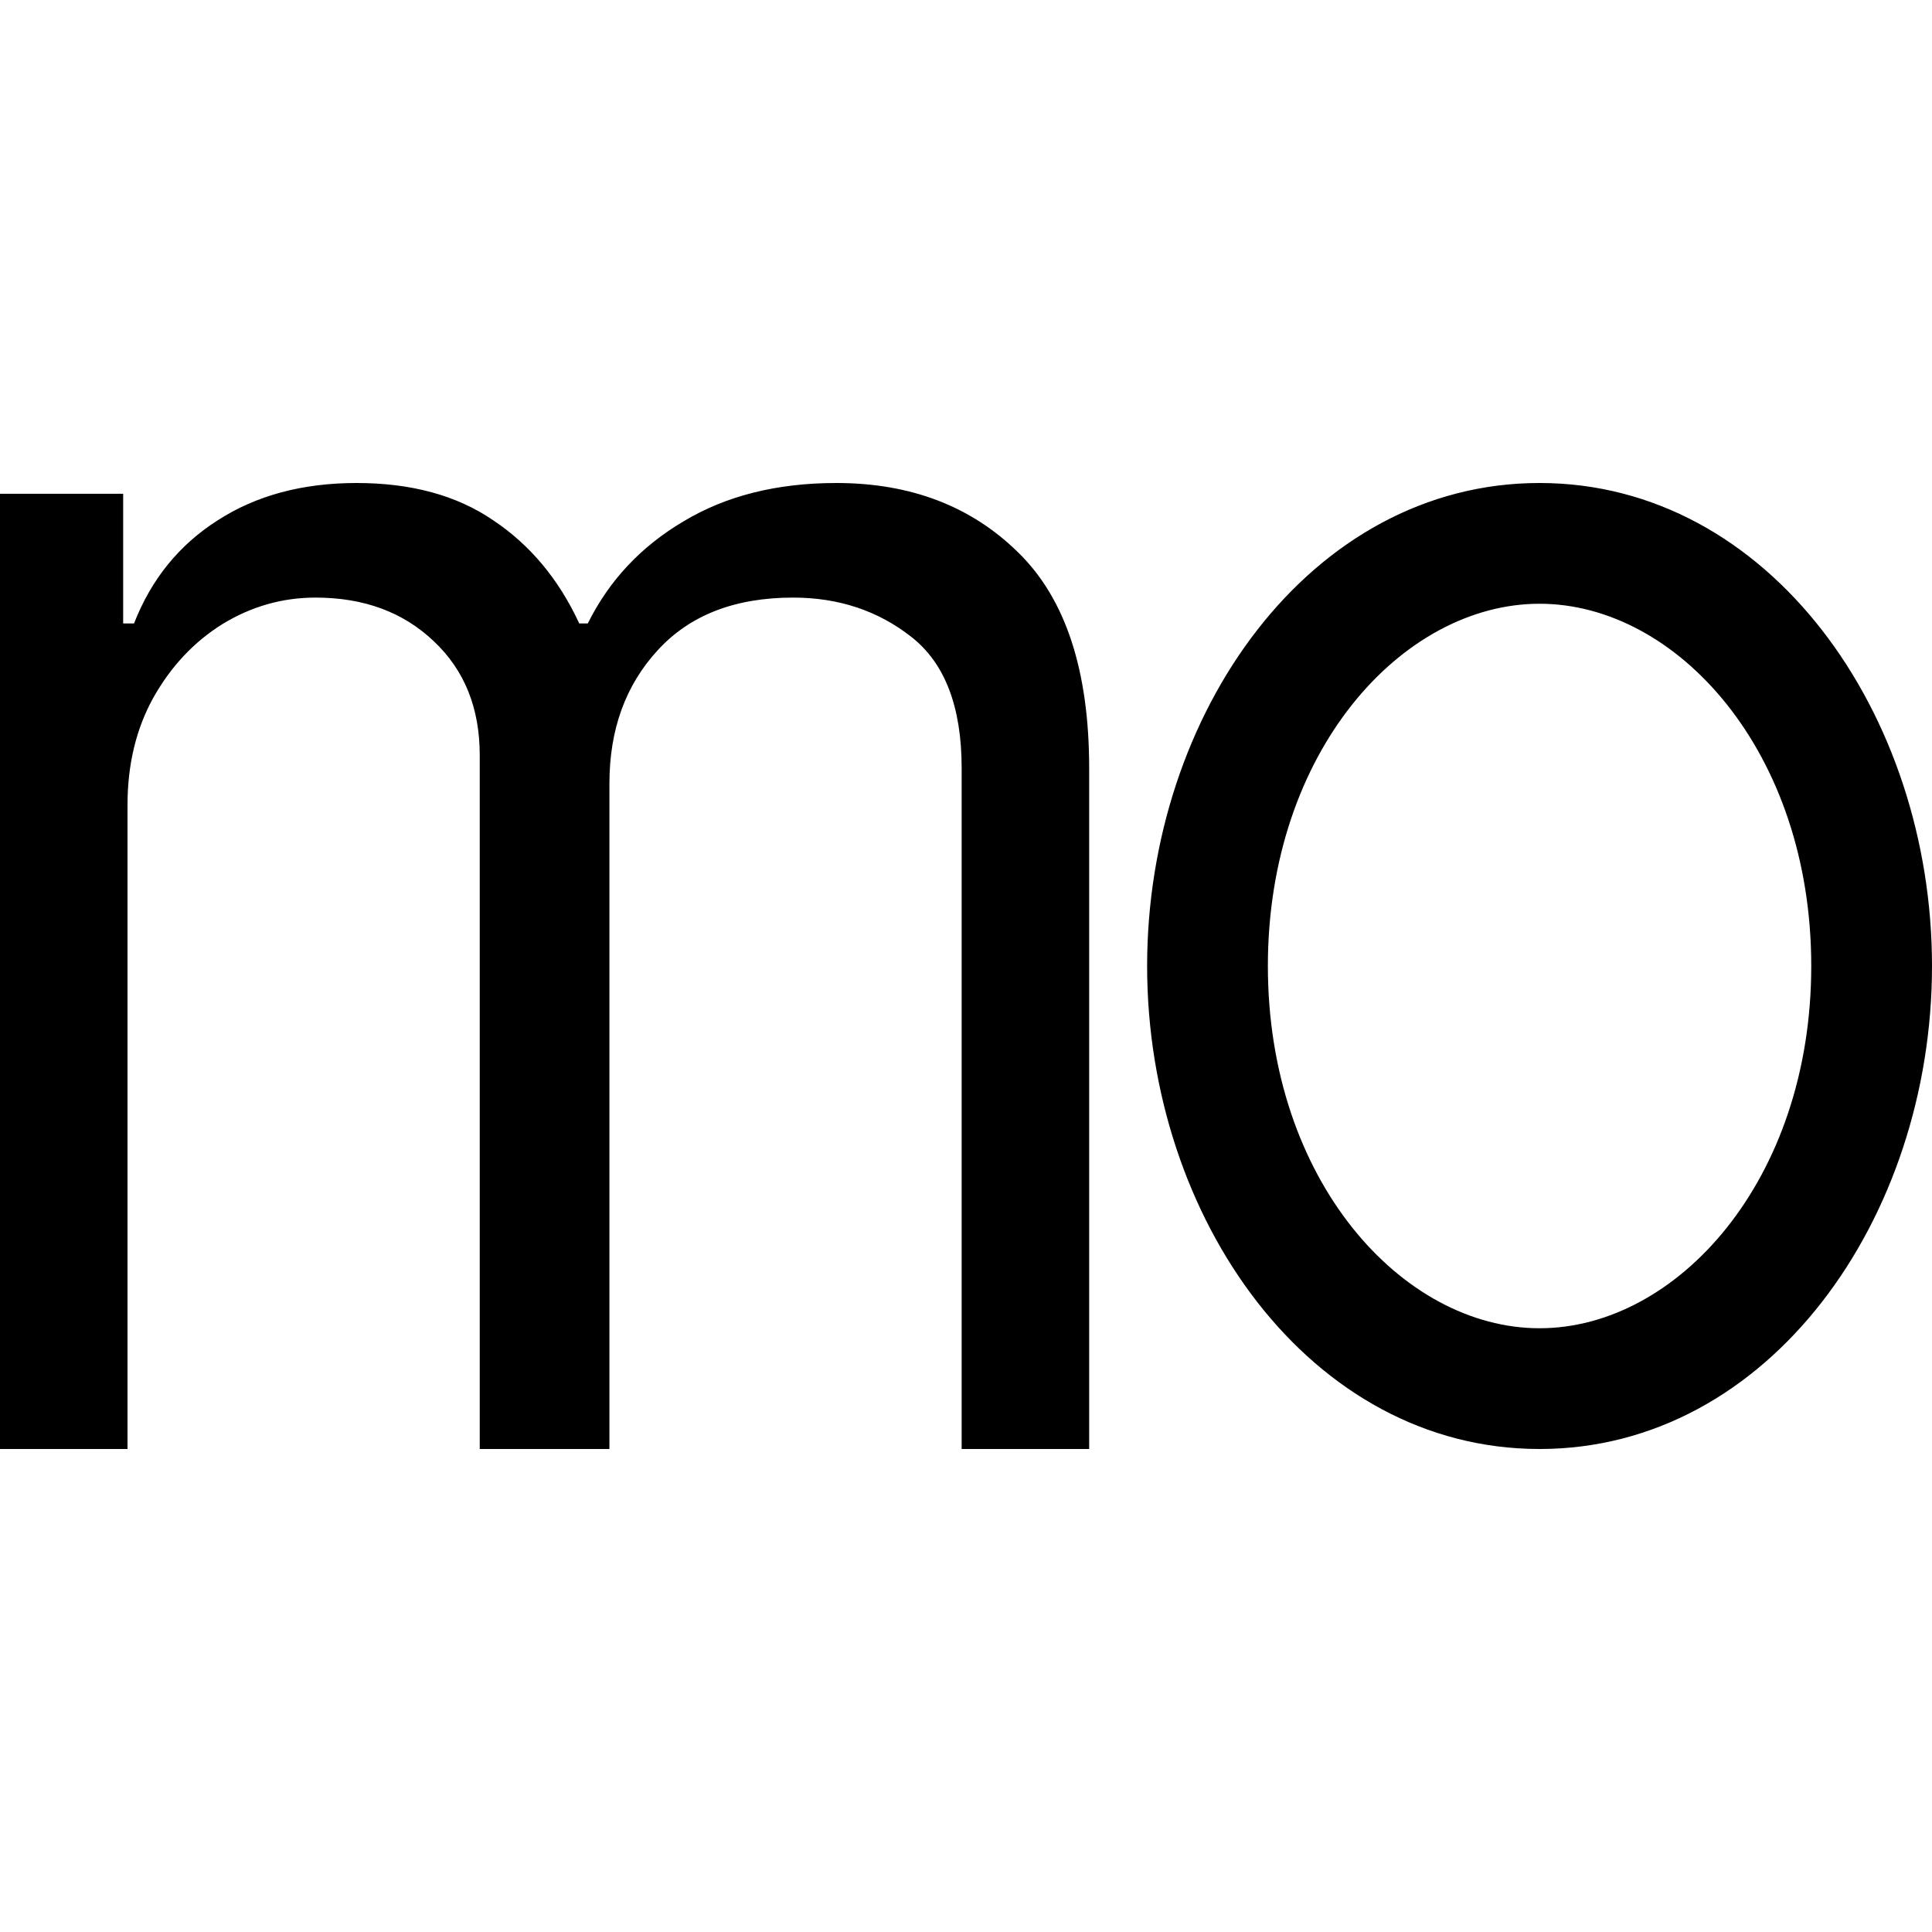
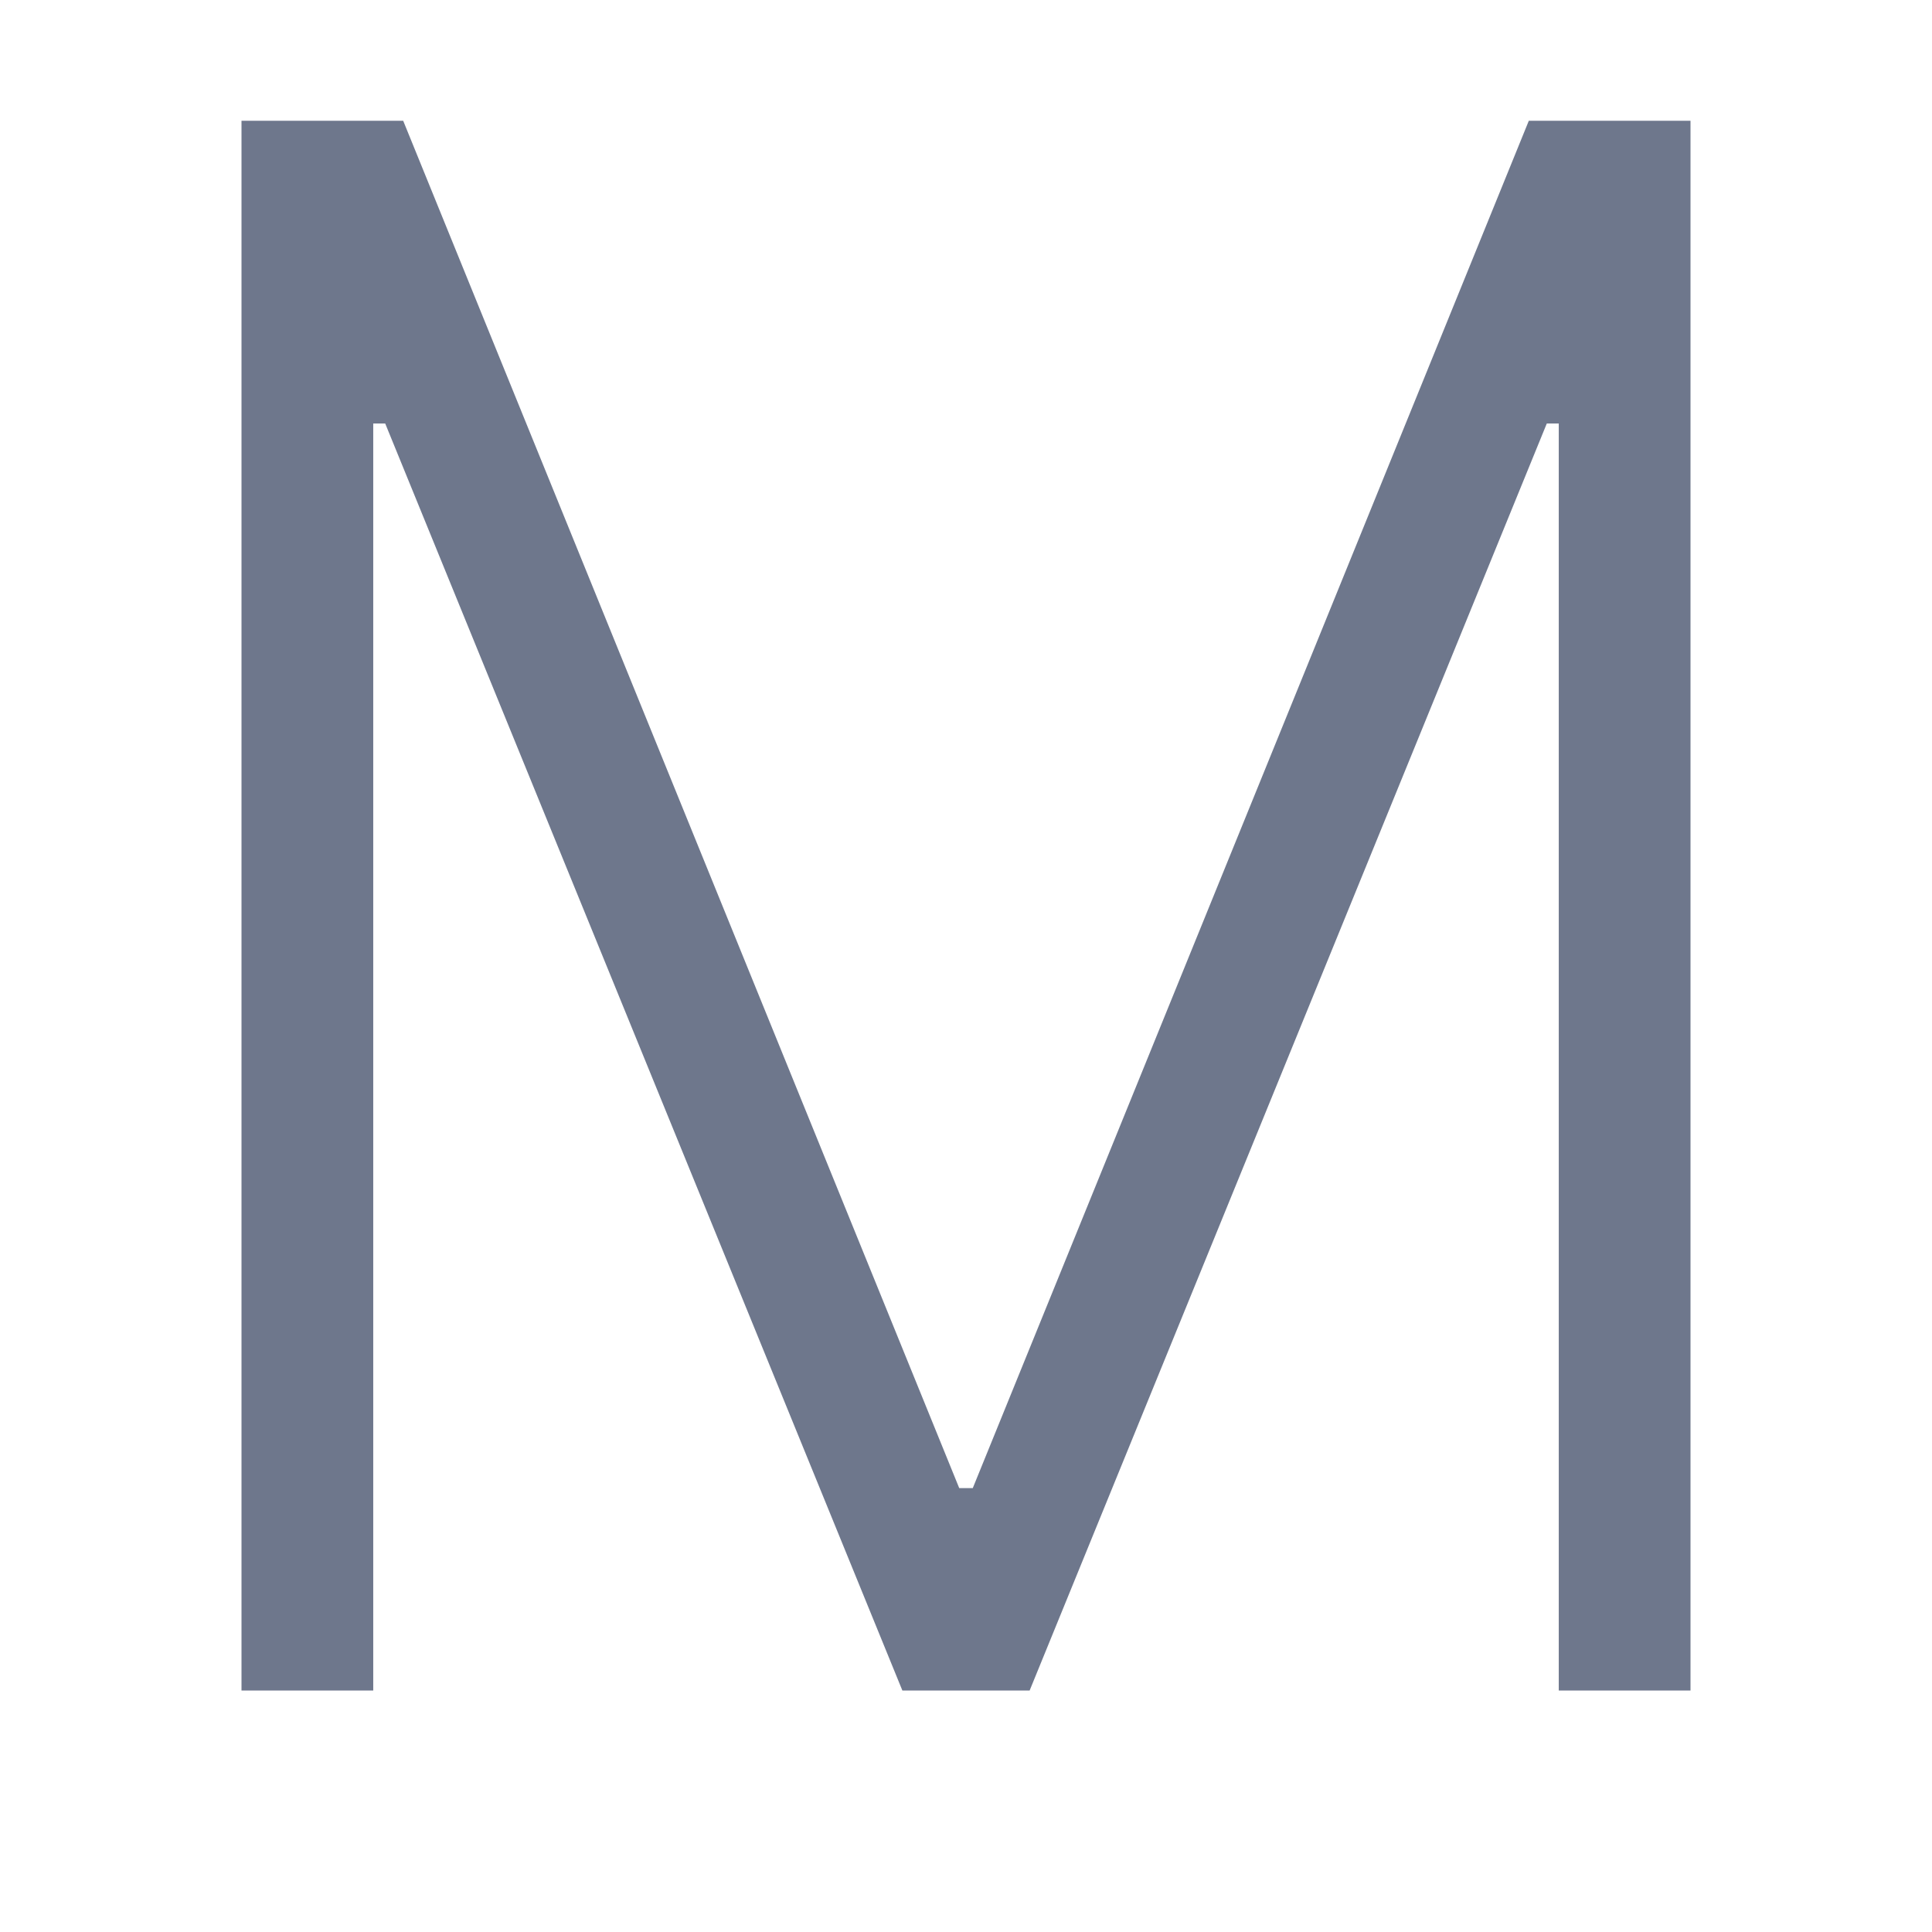
<svg xmlns="http://www.w3.org/2000/svg" width="16" height="16" viewBox="0 0 16 16" fill="none">
-   <path fill-rule="evenodd" clip-rule="evenodd" d="M0 4.089V12H1.056V6.667C1.056 6.33 1.128 6.033 1.271 5.776C1.417 5.517 1.608 5.314 1.843 5.168C2.082 5.022 2.339 4.949 2.613 4.949C3.013 4.949 3.339 5.069 3.593 5.311C3.847 5.55 3.973 5.864 3.973 6.255V12H5.047V6.488C5.047 6.043 5.18 5.676 5.445 5.387C5.711 5.095 6.085 4.949 6.568 4.949C6.944 4.949 7.271 5.057 7.548 5.275C7.826 5.493 7.964 5.855 7.964 6.362V12H9.02V6.362C9.02 5.554 8.825 4.959 8.434 4.577C8.044 4.192 7.541 4 6.926 4C6.434 4 6.012 4.106 5.66 4.318C5.308 4.526 5.044 4.808 4.868 5.163H4.797C4.627 4.796 4.389 4.512 4.085 4.309C3.784 4.103 3.407 4 2.953 4C2.506 4 2.122 4.103 1.803 4.309C1.484 4.512 1.253 4.796 1.11 5.163H1.02V4.089H0ZM10.5 8C10.5 6.224 11.613 5 12.75 5C13.887 5 15 6.224 15 8C15 9.776 13.887 11 12.75 11C11.613 11 10.5 9.776 10.5 8ZM12.75 4C10.85 4 9.5 5.91 9.5 8C9.5 10.09 10.85 12 12.75 12C14.65 12 16 10.09 16 8C16 5.91 14.65 4 12.75 4Z" fill="currentColor" />
+   <path d="M2 1H3.339L7.944 12.324H8.056L12.661 1H14V14H12.909V3.507H12.81L8.527 14H7.473L3.19 3.507H3.091V14H2V1Z" fill="#6E778C" />
</svg>
